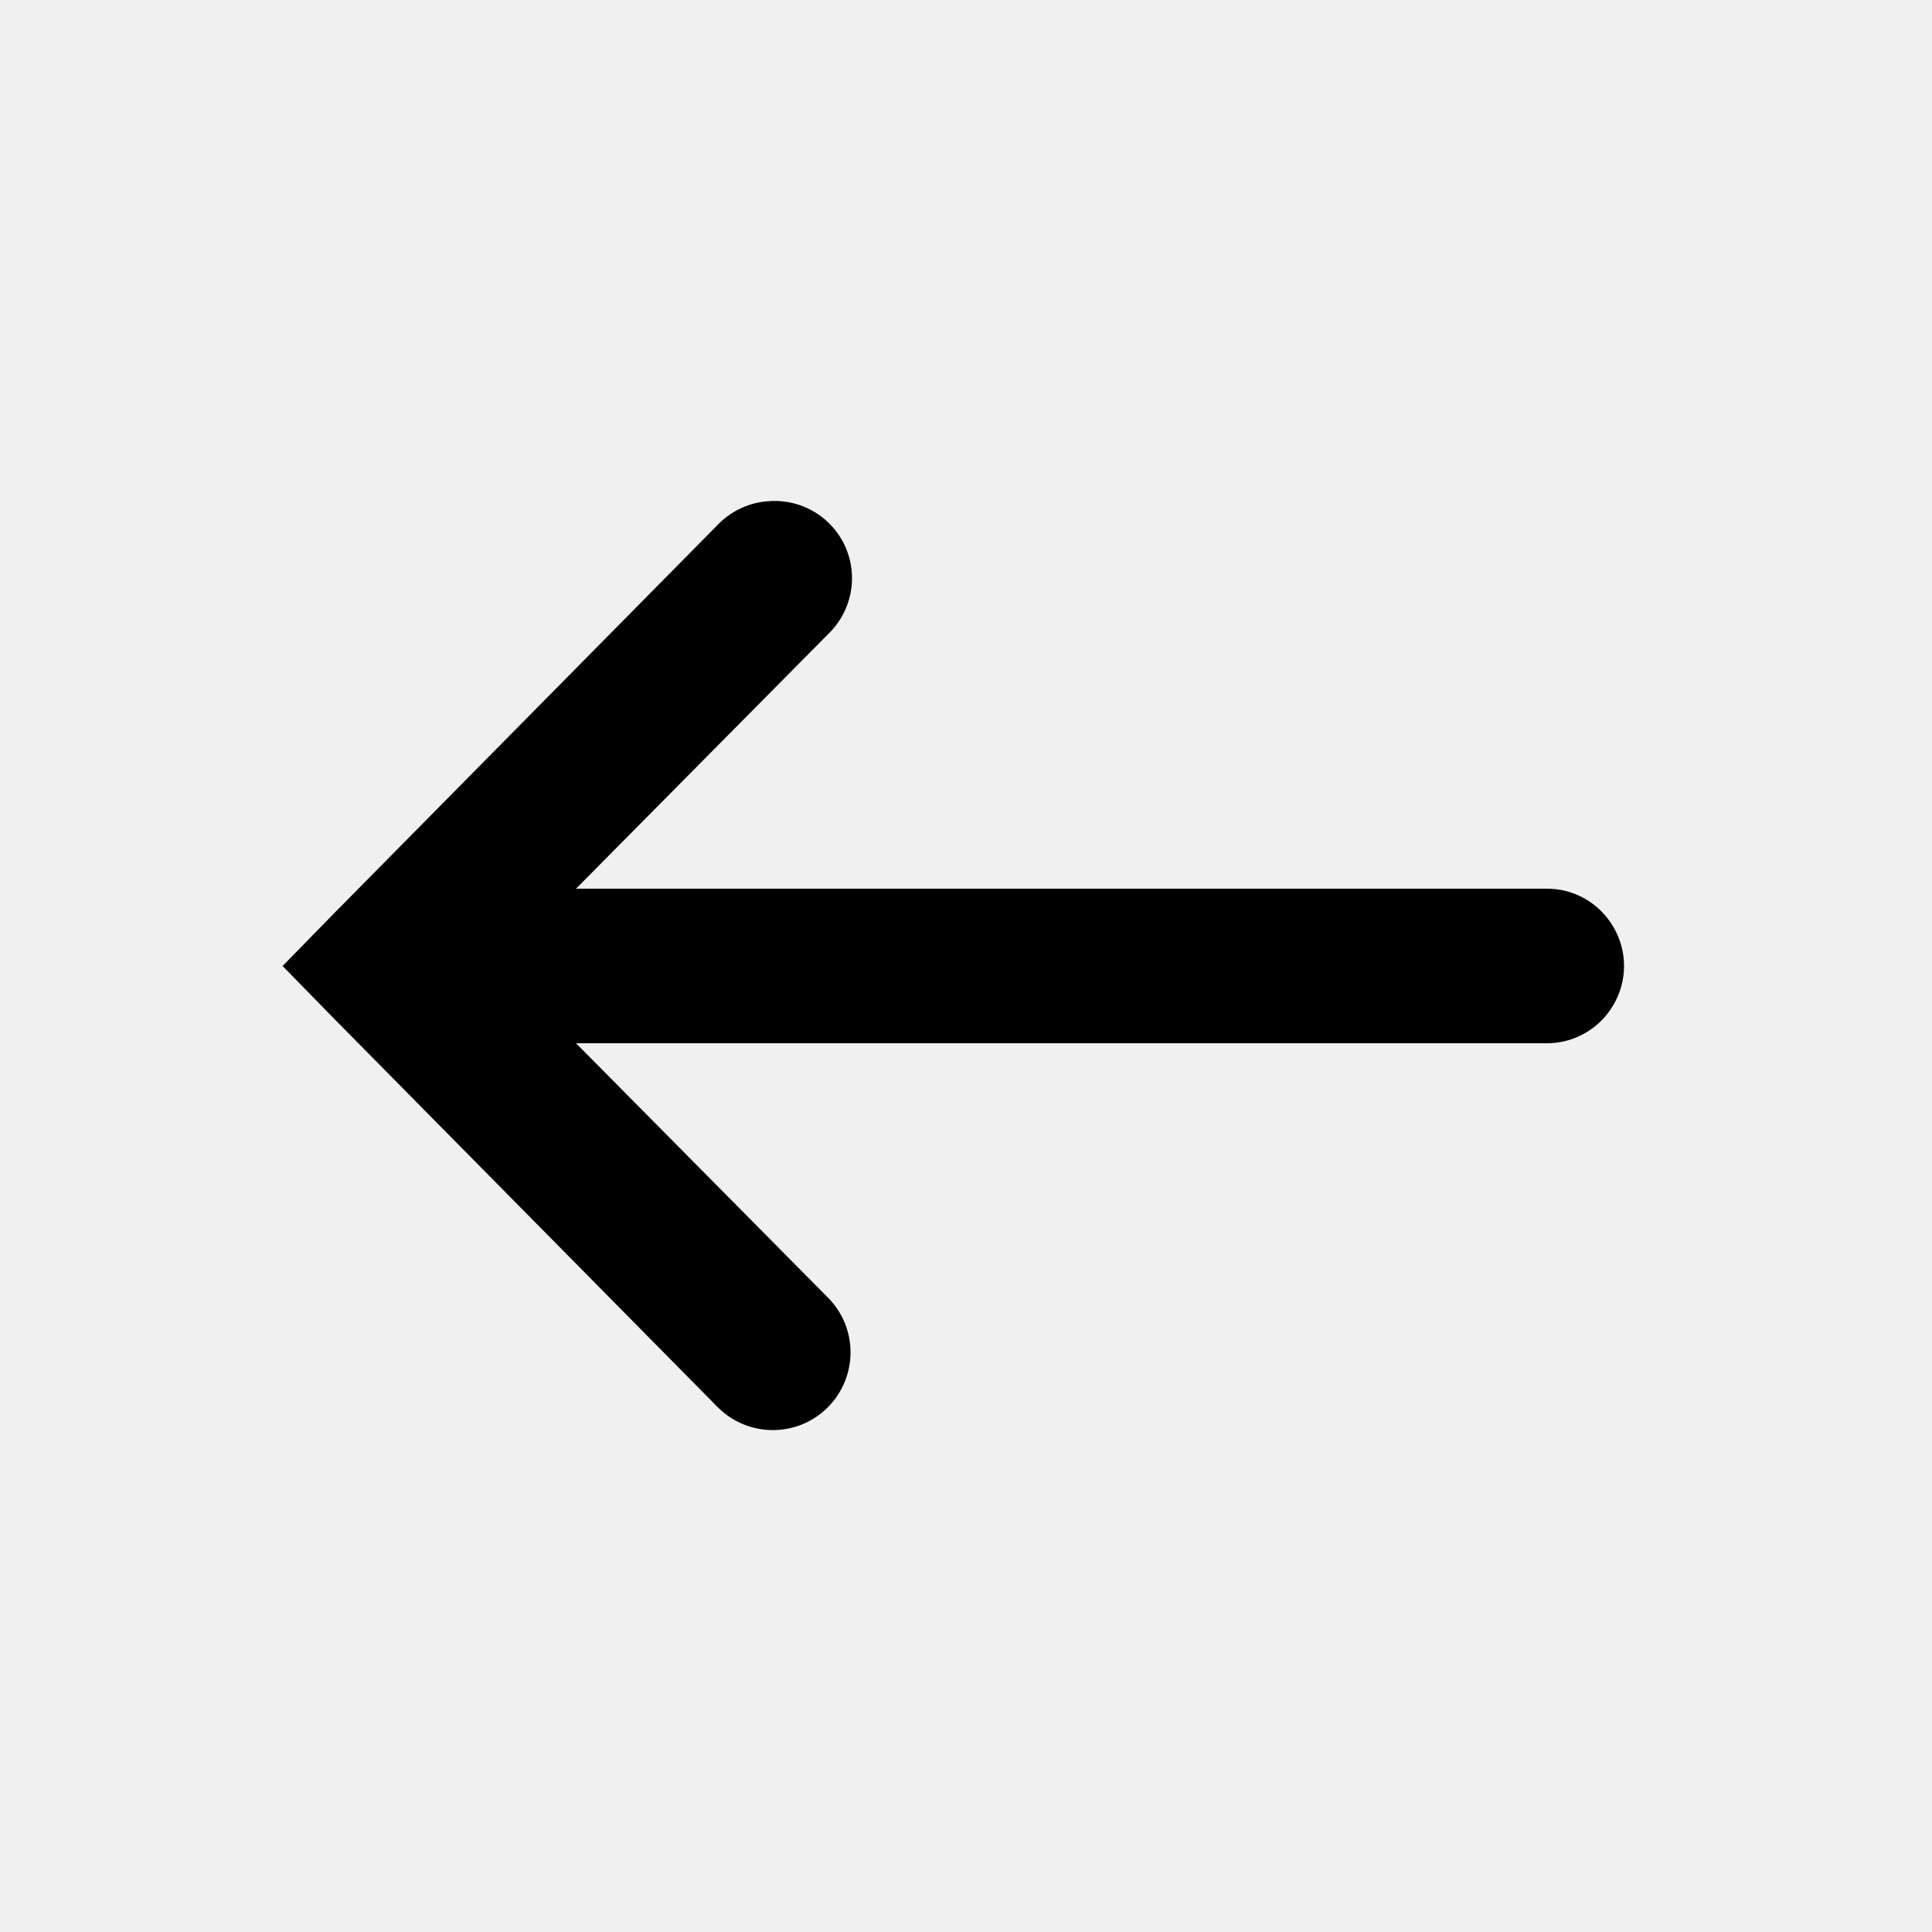
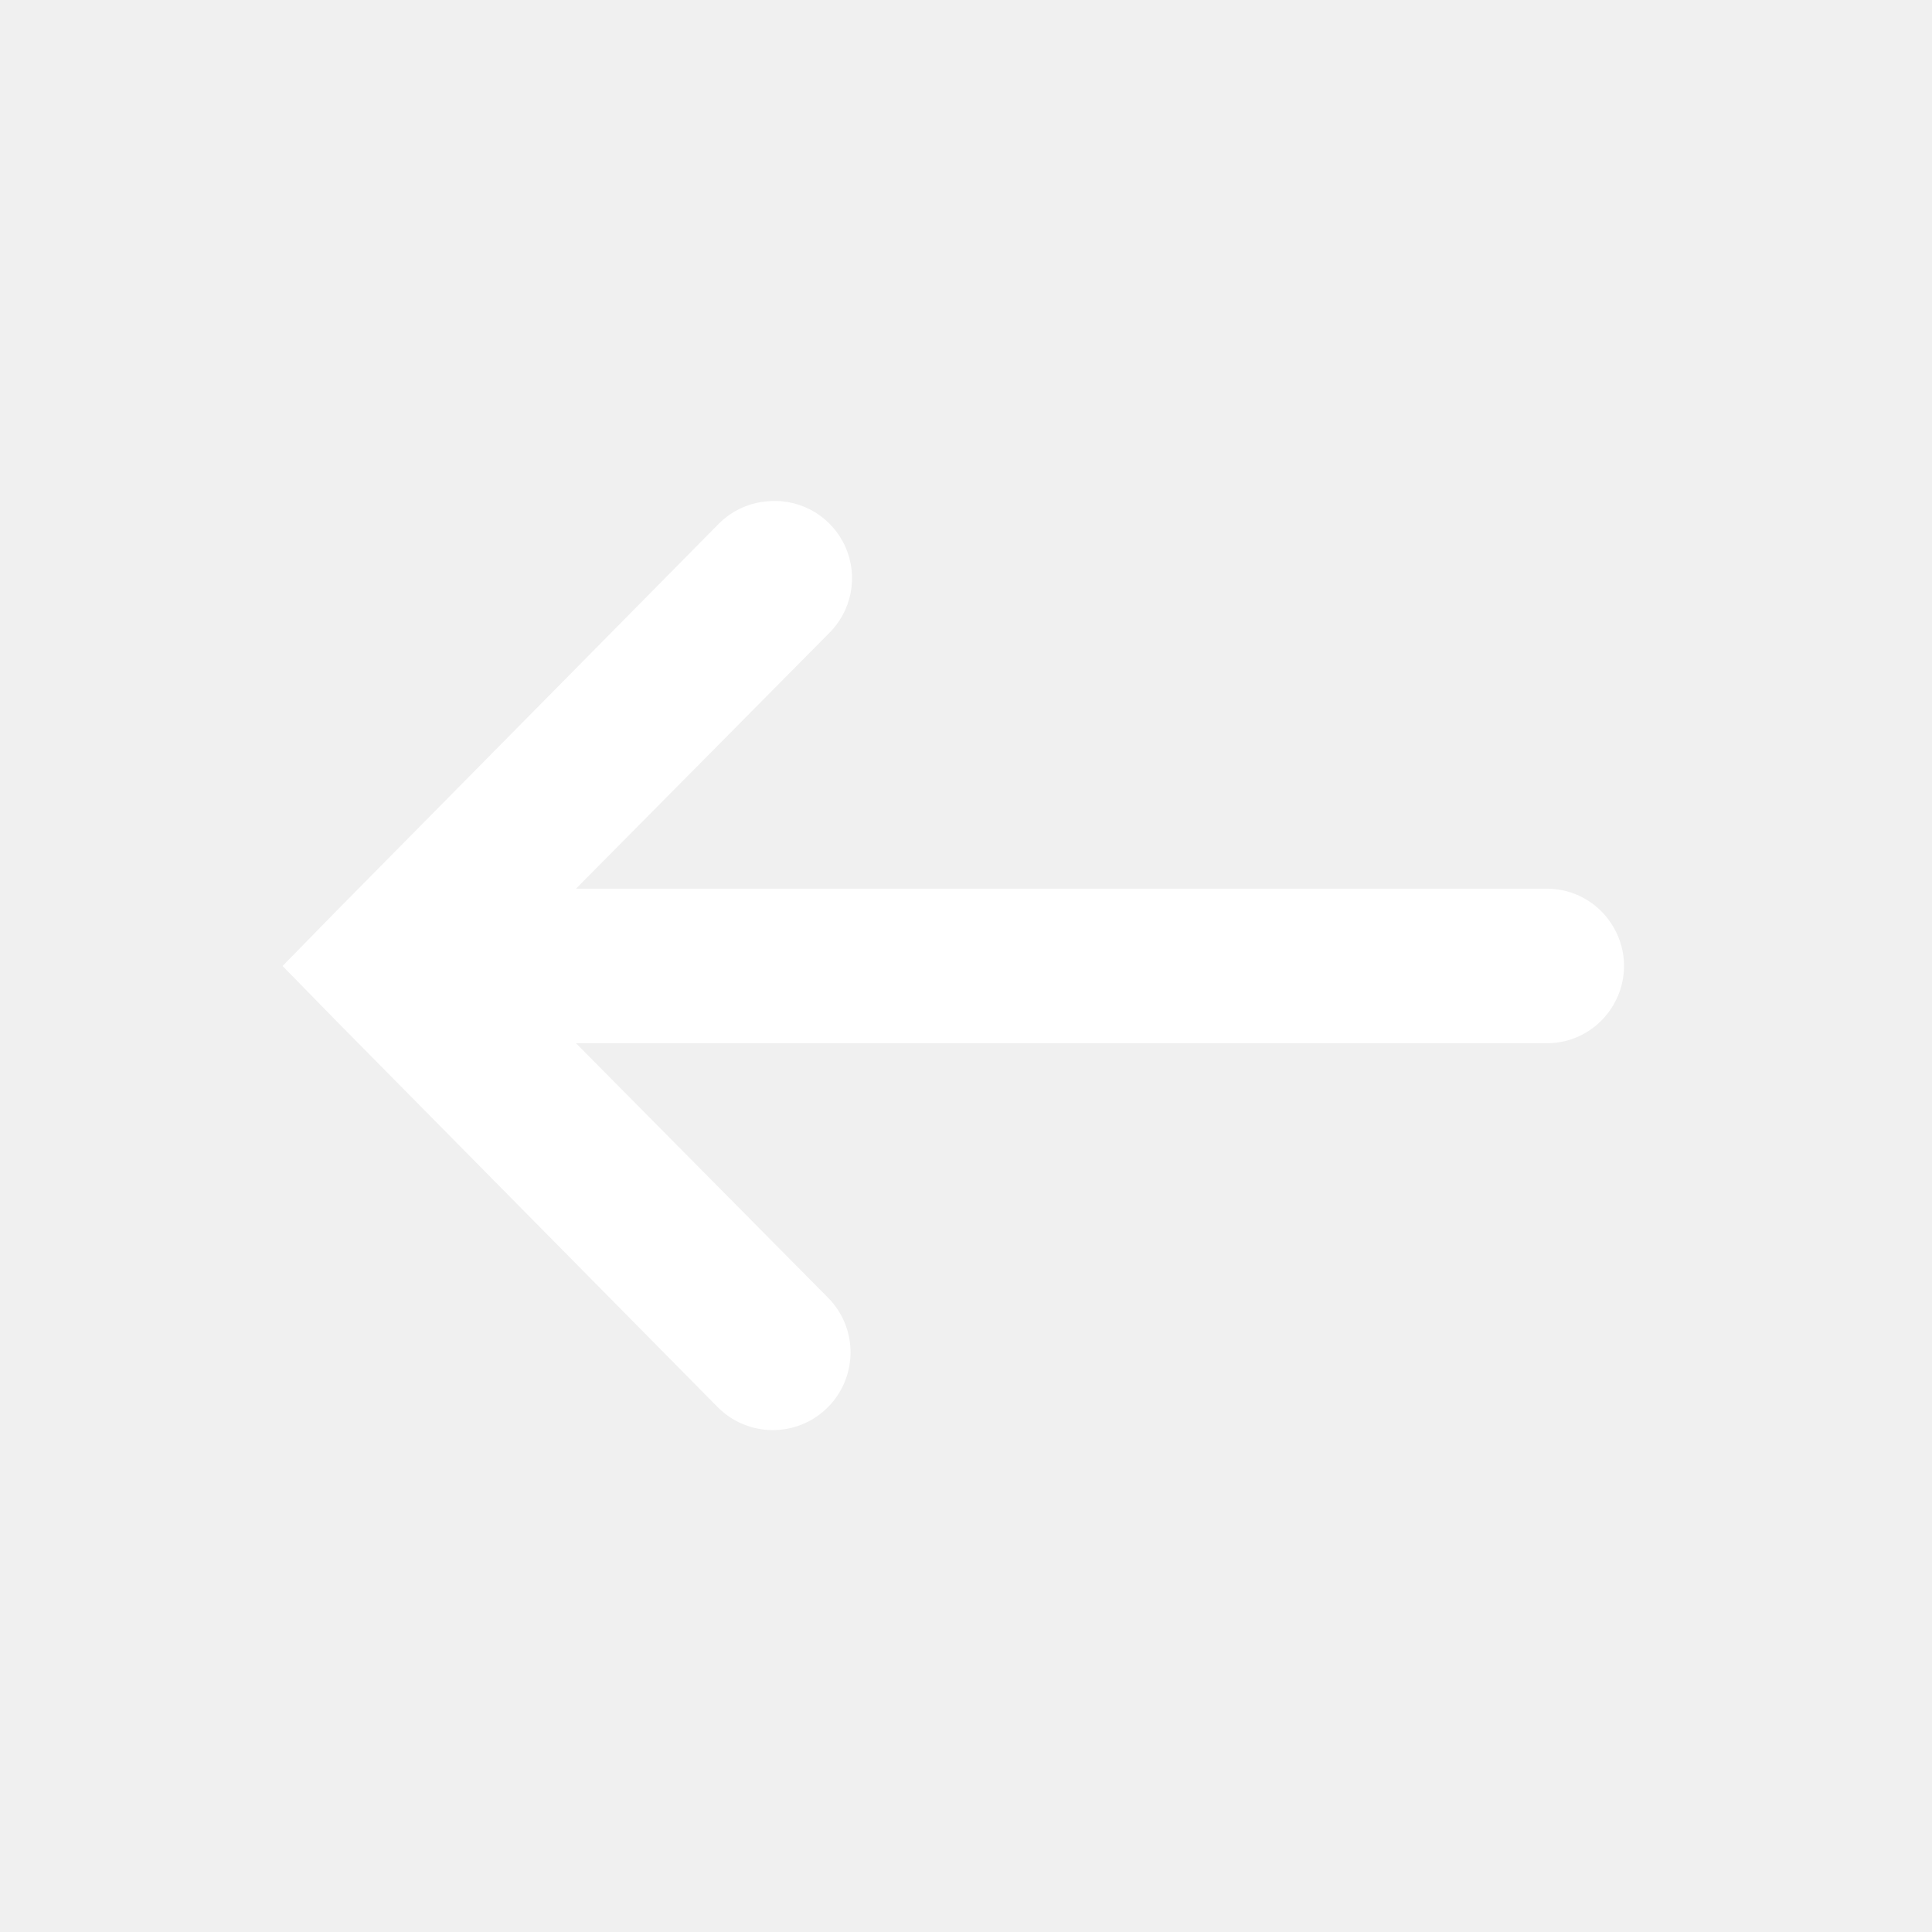
<svg xmlns="http://www.w3.org/2000/svg" version="1.1" width="50px" height="50px" viewBox="0,0,256,256">
-   <g fill="#000000" fill-rule="nonzero" stroke="none" stroke-width="1" stroke-linecap="butt" stroke-linejoin="miter" stroke-miterlimit="10" stroke-dasharray="" stroke-dashoffset="0" font-family="none" font-weight="none" font-size="none" text-anchor="none" style="mix-blend-mode: normal">
+   <g fill="#ffffff" fill-rule="nonzero" stroke="none" stroke-width="1" stroke-linecap="butt" stroke-linejoin="miter" stroke-miterlimit="10" stroke-dasharray="" stroke-dashoffset="0" font-family="none" font-weight="none" font-size="none" text-anchor="none" style="mix-blend-mode: normal">
    <g transform="scale(5.12,5.12)">
      <path d="M19.938,12.969c-0.523,0.02 -1.016,0.246 -1.375,0.625l-9.875,10l-1.375,1.406l1.375,1.406l9.875,10c0.777,0.793 2.051,0.809 2.844,0.031c0.793,-0.777 0.809,-2.051 0.031,-2.844l-6.531,-6.594h25.094c0.723,0.012 1.391,-0.367 1.754,-0.992c0.367,-0.621 0.367,-1.395 0,-2.016c-0.363,-0.625 -1.031,-1.004 -1.754,-0.992h-25.094l6.531,-6.594c0.602,-0.582 0.781,-1.473 0.445,-2.242c-0.336,-0.766 -1.109,-1.242 -1.945,-1.195z" />
    </g>
  </g>
</svg>
